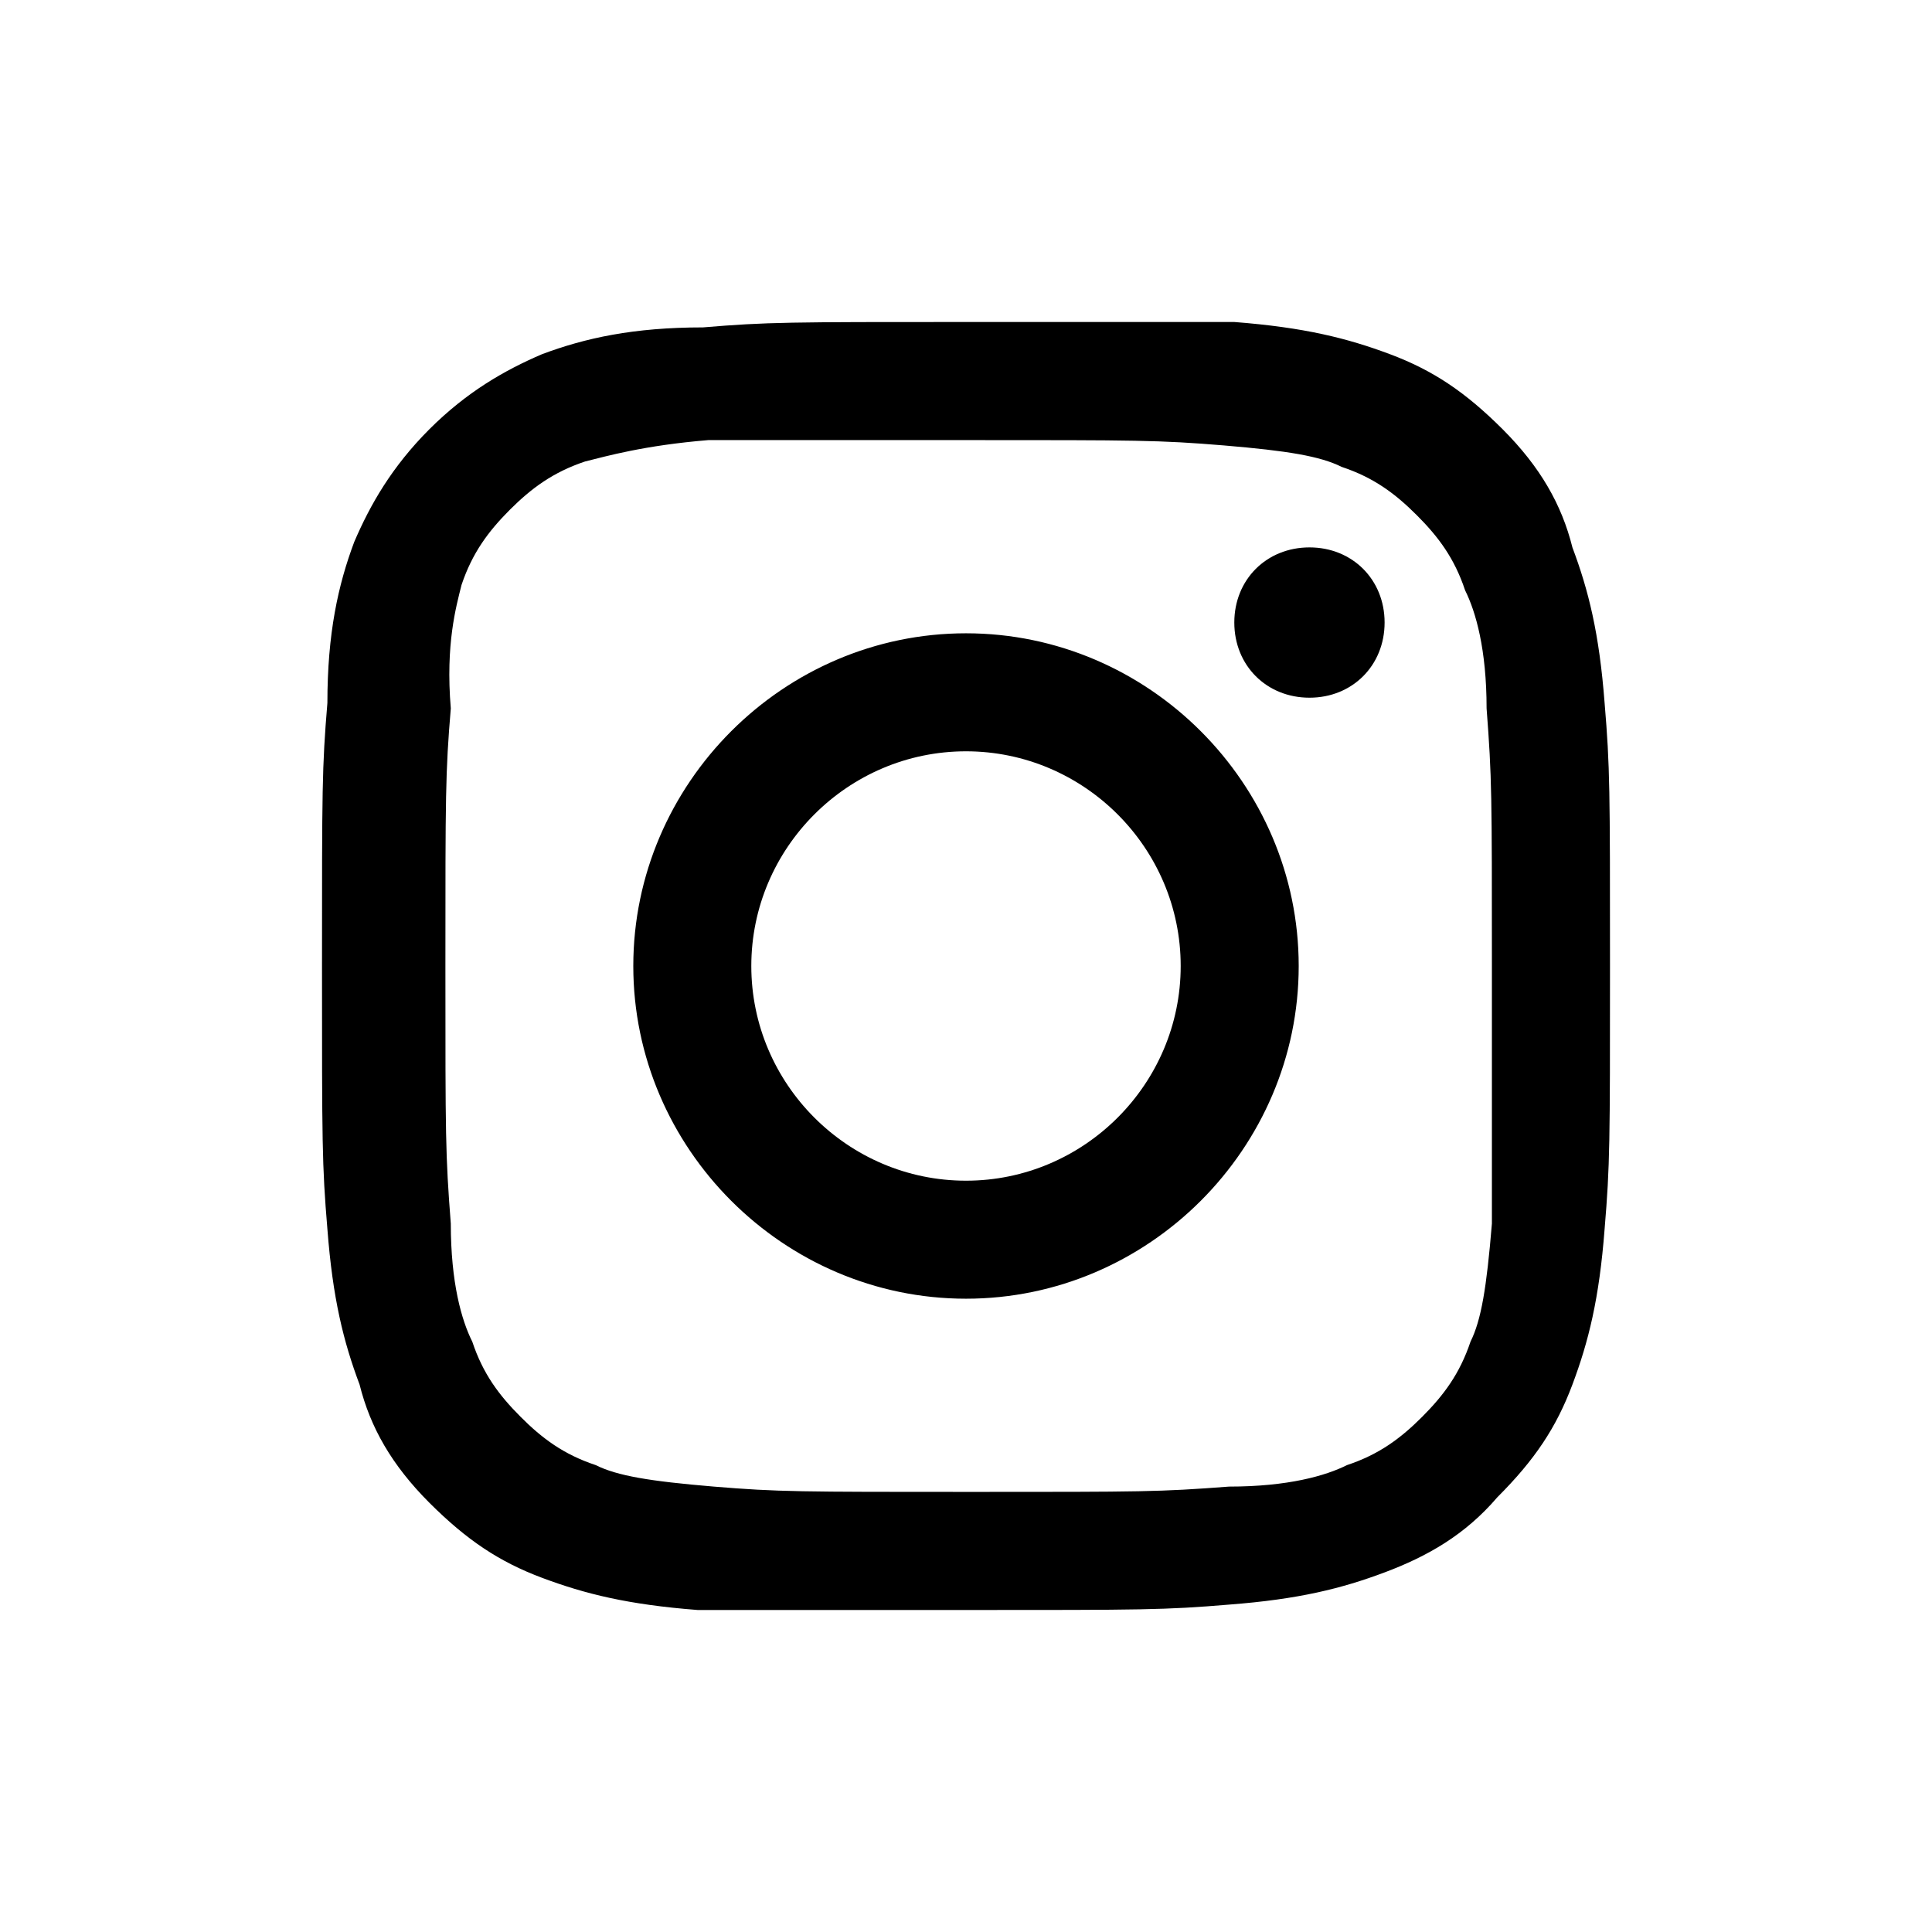
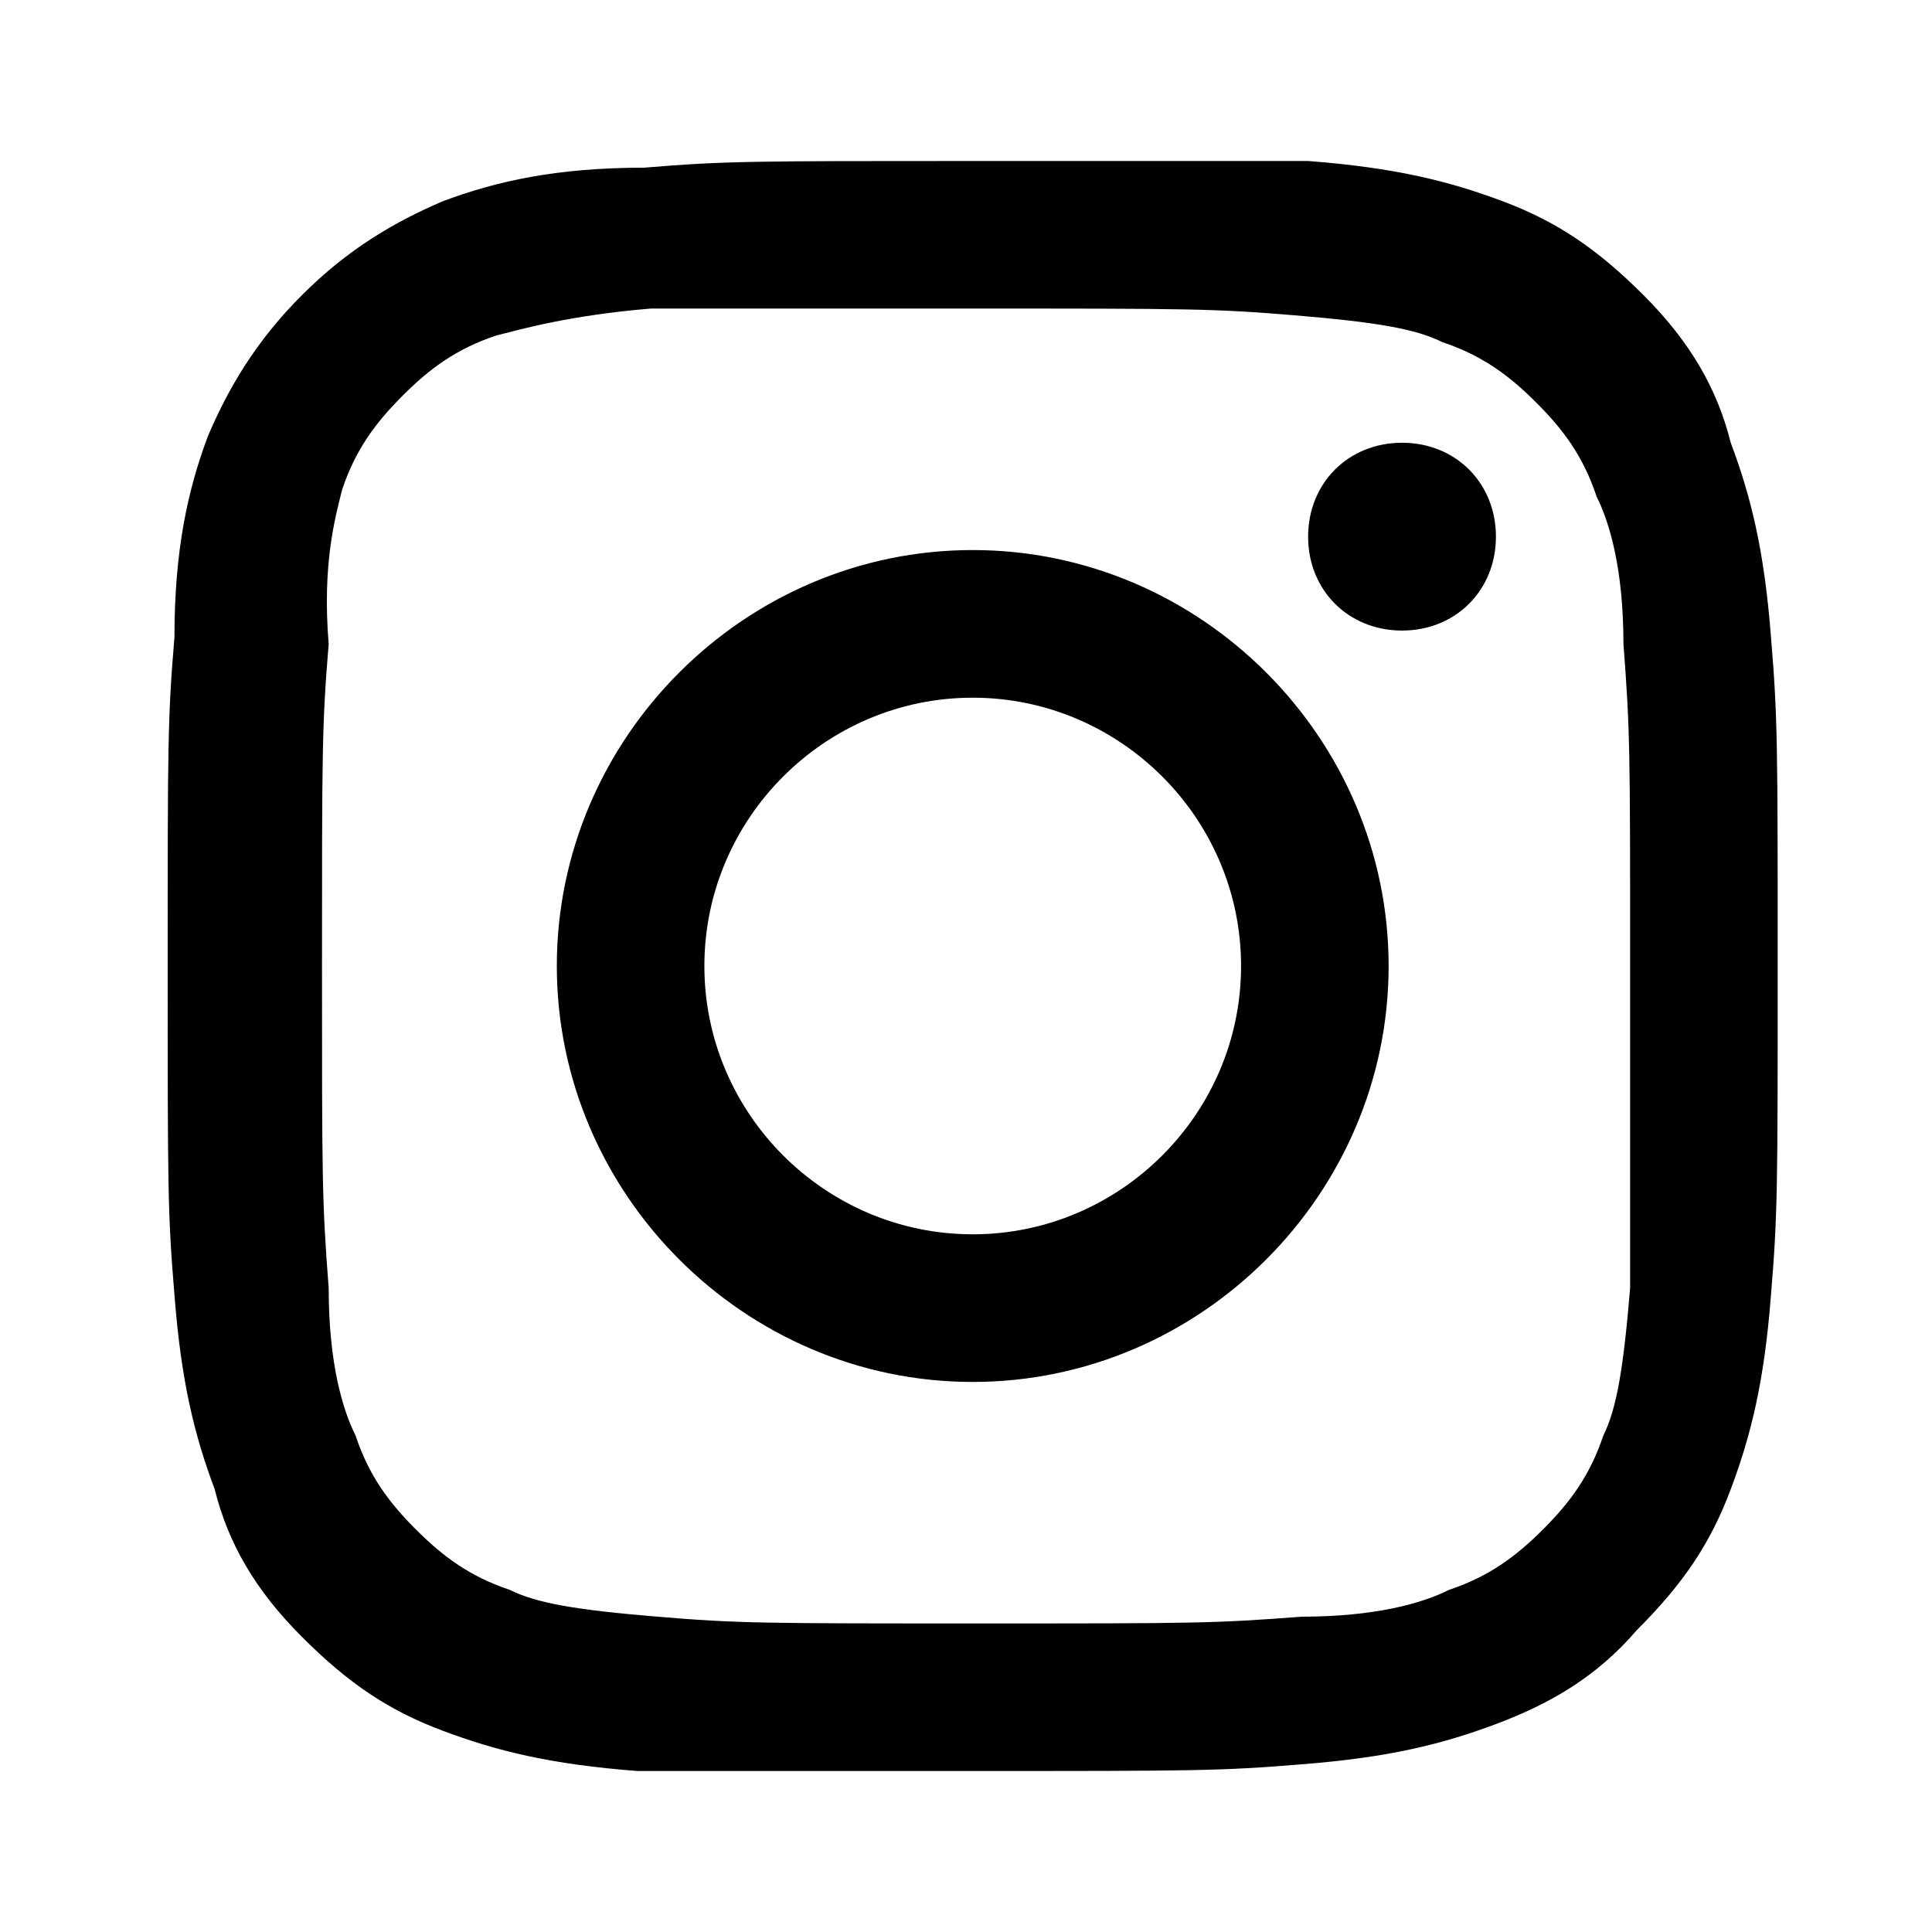
<svg xmlns="http://www.w3.org/2000/svg" width="24" height="24" viewBox="0 0 24 24" fill="none">
-   <path d="M19.933 8.733C19.867 7.867 19.733 7.333 19.533 6.8C19.4 6.267 19.133 5.8 18.667 5.333C18.2 4.867 17.8 4.6 17.267 4.4C16.733 4.2 16.2 4.067 15.333 4C14.467 4 14.2 4 12 4C9.8 4 9.533 4 8.733 4.067C7.867 4.067 7.267 4.2 6.733 4.4C6.267 4.6 5.8 4.867 5.333 5.333C4.867 5.8 4.6 6.267 4.4 6.733C4.2 7.267 4.067 7.867 4.067 8.733C4 9.533 4 9.8 4 12C4 14.2 4 14.467 4.067 15.267C4.133 16.133 4.267 16.667 4.467 17.2C4.6 17.733 4.867 18.2 5.333 18.667C5.8 19.133 6.2 19.4 6.733 19.6C7.267 19.8 7.8 19.933 8.667 20C9.533 20 9.8 20 12 20C14.2 20 14.467 20 15.267 19.933C16.133 19.867 16.667 19.733 17.2 19.533C17.733 19.333 18.2 19.067 18.6 18.6C19.067 18.133 19.333 17.733 19.533 17.2C19.733 16.667 19.867 16.133 19.933 15.267C20 14.467 20 14.2 20 12C20 9.8 20 9.533 19.933 8.733ZM18.533 15.2C18.467 16 18.4 16.4 18.267 16.667C18.133 17.067 17.933 17.333 17.667 17.6C17.4 17.867 17.133 18.067 16.733 18.2C16.467 18.333 16 18.467 15.267 18.467C14.4 18.533 14.2 18.533 12.067 18.533C9.933 18.533 9.667 18.533 8.867 18.467C8.067 18.4 7.667 18.333 7.4 18.2C7 18.067 6.733 17.867 6.467 17.6C6.2 17.333 6 17.067 5.867 16.667C5.733 16.4 5.6 15.933 5.6 15.2C5.533 14.333 5.533 14.133 5.533 12C5.533 9.867 5.533 9.6 5.6 8.8C5.533 8 5.667 7.533 5.733 7.267C5.867 6.867 6.067 6.6 6.333 6.333C6.6 6.067 6.867 5.867 7.267 5.733C7.533 5.667 8 5.533 8.8 5.467C9.6 5.467 9.867 5.467 12 5.467C14.133 5.467 14.4 5.467 15.2 5.533C16 5.6 16.4 5.667 16.667 5.8C17.067 5.933 17.333 6.133 17.6 6.4C17.867 6.667 18.067 6.933 18.2 7.333C18.333 7.6 18.467 8.067 18.467 8.8C18.533 9.667 18.533 9.867 18.533 12C18.533 14.133 18.533 14.4 18.533 15.2ZM12 7.867C9.733 7.867 7.867 9.733 7.867 12C7.867 14.267 9.733 16.133 12 16.133C14.267 16.133 16.133 14.267 16.133 12C16.133 9.733 14.267 7.867 12 7.867ZM12 14.667C10.533 14.667 9.333 13.467 9.333 12C9.333 10.533 10.533 9.333 12 9.333C13.467 9.333 14.667 10.533 14.667 12C14.667 13.467 13.467 14.667 12 14.667ZM17.2 7.733C17.2 8.267 16.8 8.667 16.267 8.667C15.733 8.667 15.333 8.267 15.333 7.733C15.333 7.2 15.733 6.8 16.267 6.8C16.8 6.8 17.2 7.2 17.2 7.733Z" fill="currentColor" />
+   <path d="M22 7.917C21.917 6.833 21.75 6.167 21.5 5.5C21.333 4.833 21 4.25 20.417 3.667C19.833 3.083 19.333 2.75 18.667 2.5C18 2.25 17.333 2.083 16.25 2C15.167 2 14.833 2 12.083 2C9.333 2 9 2 8 2.083C6.917 2.083 6.167 2.25 5.5 2.5C4.917 2.75 4.333 3.083 3.75 3.667C3.167 4.25 2.833 4.833 2.583 5.417C2.333 6.083 2.167 6.833 2.167 7.917C2.083 8.917 2.083 9.25 2.083 12C2.083 14.75 2.083 15.083 2.167 16.083C2.25 17.167 2.417 17.833 2.667 18.5C2.833 19.167 3.167 19.75 3.75 20.333C4.333 20.917 4.833 21.25 5.5 21.5C6.167 21.75 6.833 21.917 7.917 22C9 22 9.333 22 12.083 22C14.833 22 15.167 22 16.167 21.917C17.25 21.833 17.917 21.667 18.583 21.417C19.25 21.167 19.833 20.833 20.333 20.25C20.917 19.667 21.25 19.167 21.5 18.5C21.75 17.833 21.917 17.167 22 16.083C22.083 15.083 22.083 14.75 22.083 12C22.083 9.25 22.083 8.917 22 7.917ZM20.25 16C20.167 17 20.083 17.5 19.917 17.833C19.75 18.333 19.5 18.667 19.167 19C18.833 19.333 18.5 19.583 18 19.75C17.667 19.917 17.083 20.083 16.167 20.083C15.083 20.167 14.833 20.167 12.167 20.167C9.5 20.167 9.167 20.167 8.167 20.083C7.167 20 6.667 19.917 6.333 19.75C5.833 19.583 5.5 19.333 5.167 19C4.833 18.667 4.583 18.333 4.417 17.833C4.25 17.5 4.083 16.917 4.083 16C4 14.917 4 14.667 4 12C4 9.333 4 9 4.083 8C4 7 4.167 6.417 4.25 6.083C4.417 5.583 4.667 5.25 5 4.917C5.333 4.583 5.667 4.333 6.167 4.167C6.5 4.083 7.083 3.917 8.083 3.833C9.083 3.833 9.417 3.833 12.083 3.833C14.75 3.833 15.083 3.833 16.083 3.917C17.083 4 17.583 4.083 17.917 4.25C18.417 4.417 18.75 4.667 19.083 5C19.417 5.333 19.667 5.667 19.833 6.167C20 6.5 20.167 7.083 20.167 8C20.25 9.083 20.25 9.333 20.25 12C20.25 14.667 20.25 15 20.25 16ZM12.083 6.833C9.25 6.833 6.917 9.167 6.917 12C6.917 14.833 9.25 17.167 12.083 17.167C14.917 17.167 17.25 14.833 17.25 12C17.25 9.167 14.917 6.833 12.083 6.833ZM12.083 15.333C10.25 15.333 8.75 13.833 8.75 12C8.75 10.167 10.25 8.667 12.083 8.667C13.917 8.667 15.417 10.167 15.417 12C15.417 13.833 13.917 15.333 12.083 15.333ZM18.583 6.667C18.583 7.333 18.083 7.833 17.417 7.833C16.75 7.833 16.25 7.333 16.25 6.667C16.25 6 16.75 5.5 17.417 5.5C18.083 5.5 18.583 6 18.583 6.667Z" fill="currentColor" />
</svg>
